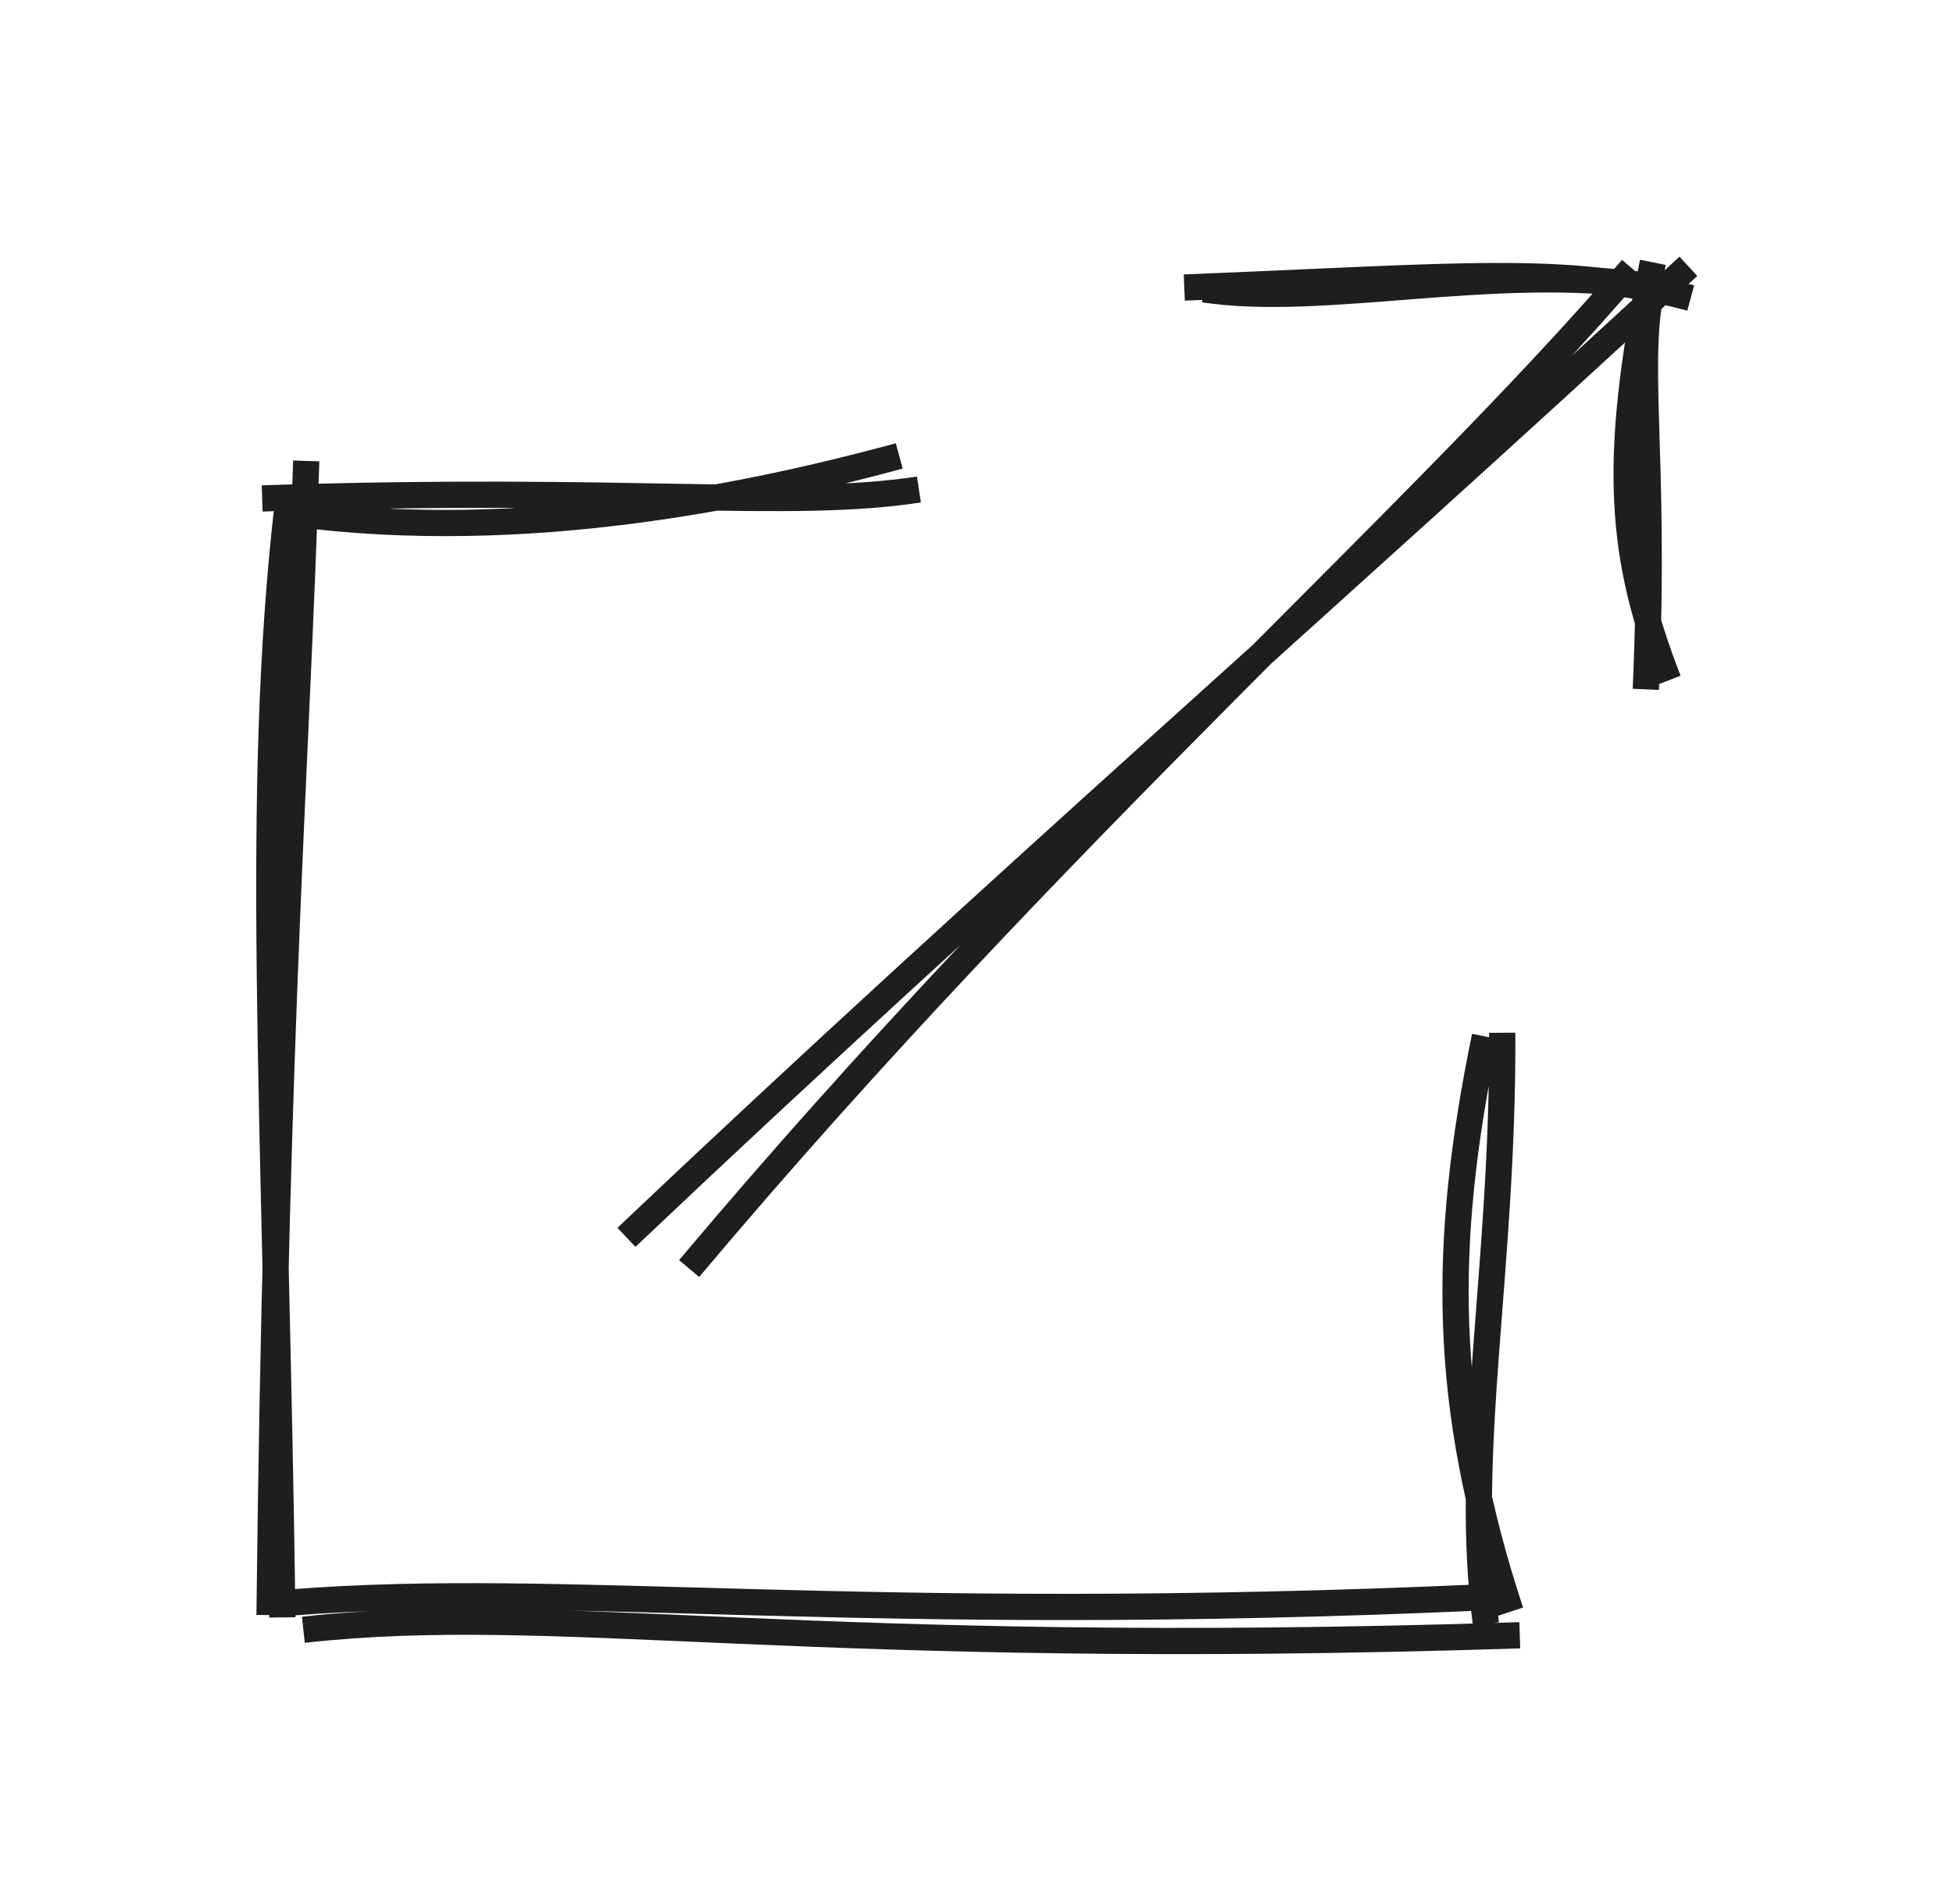
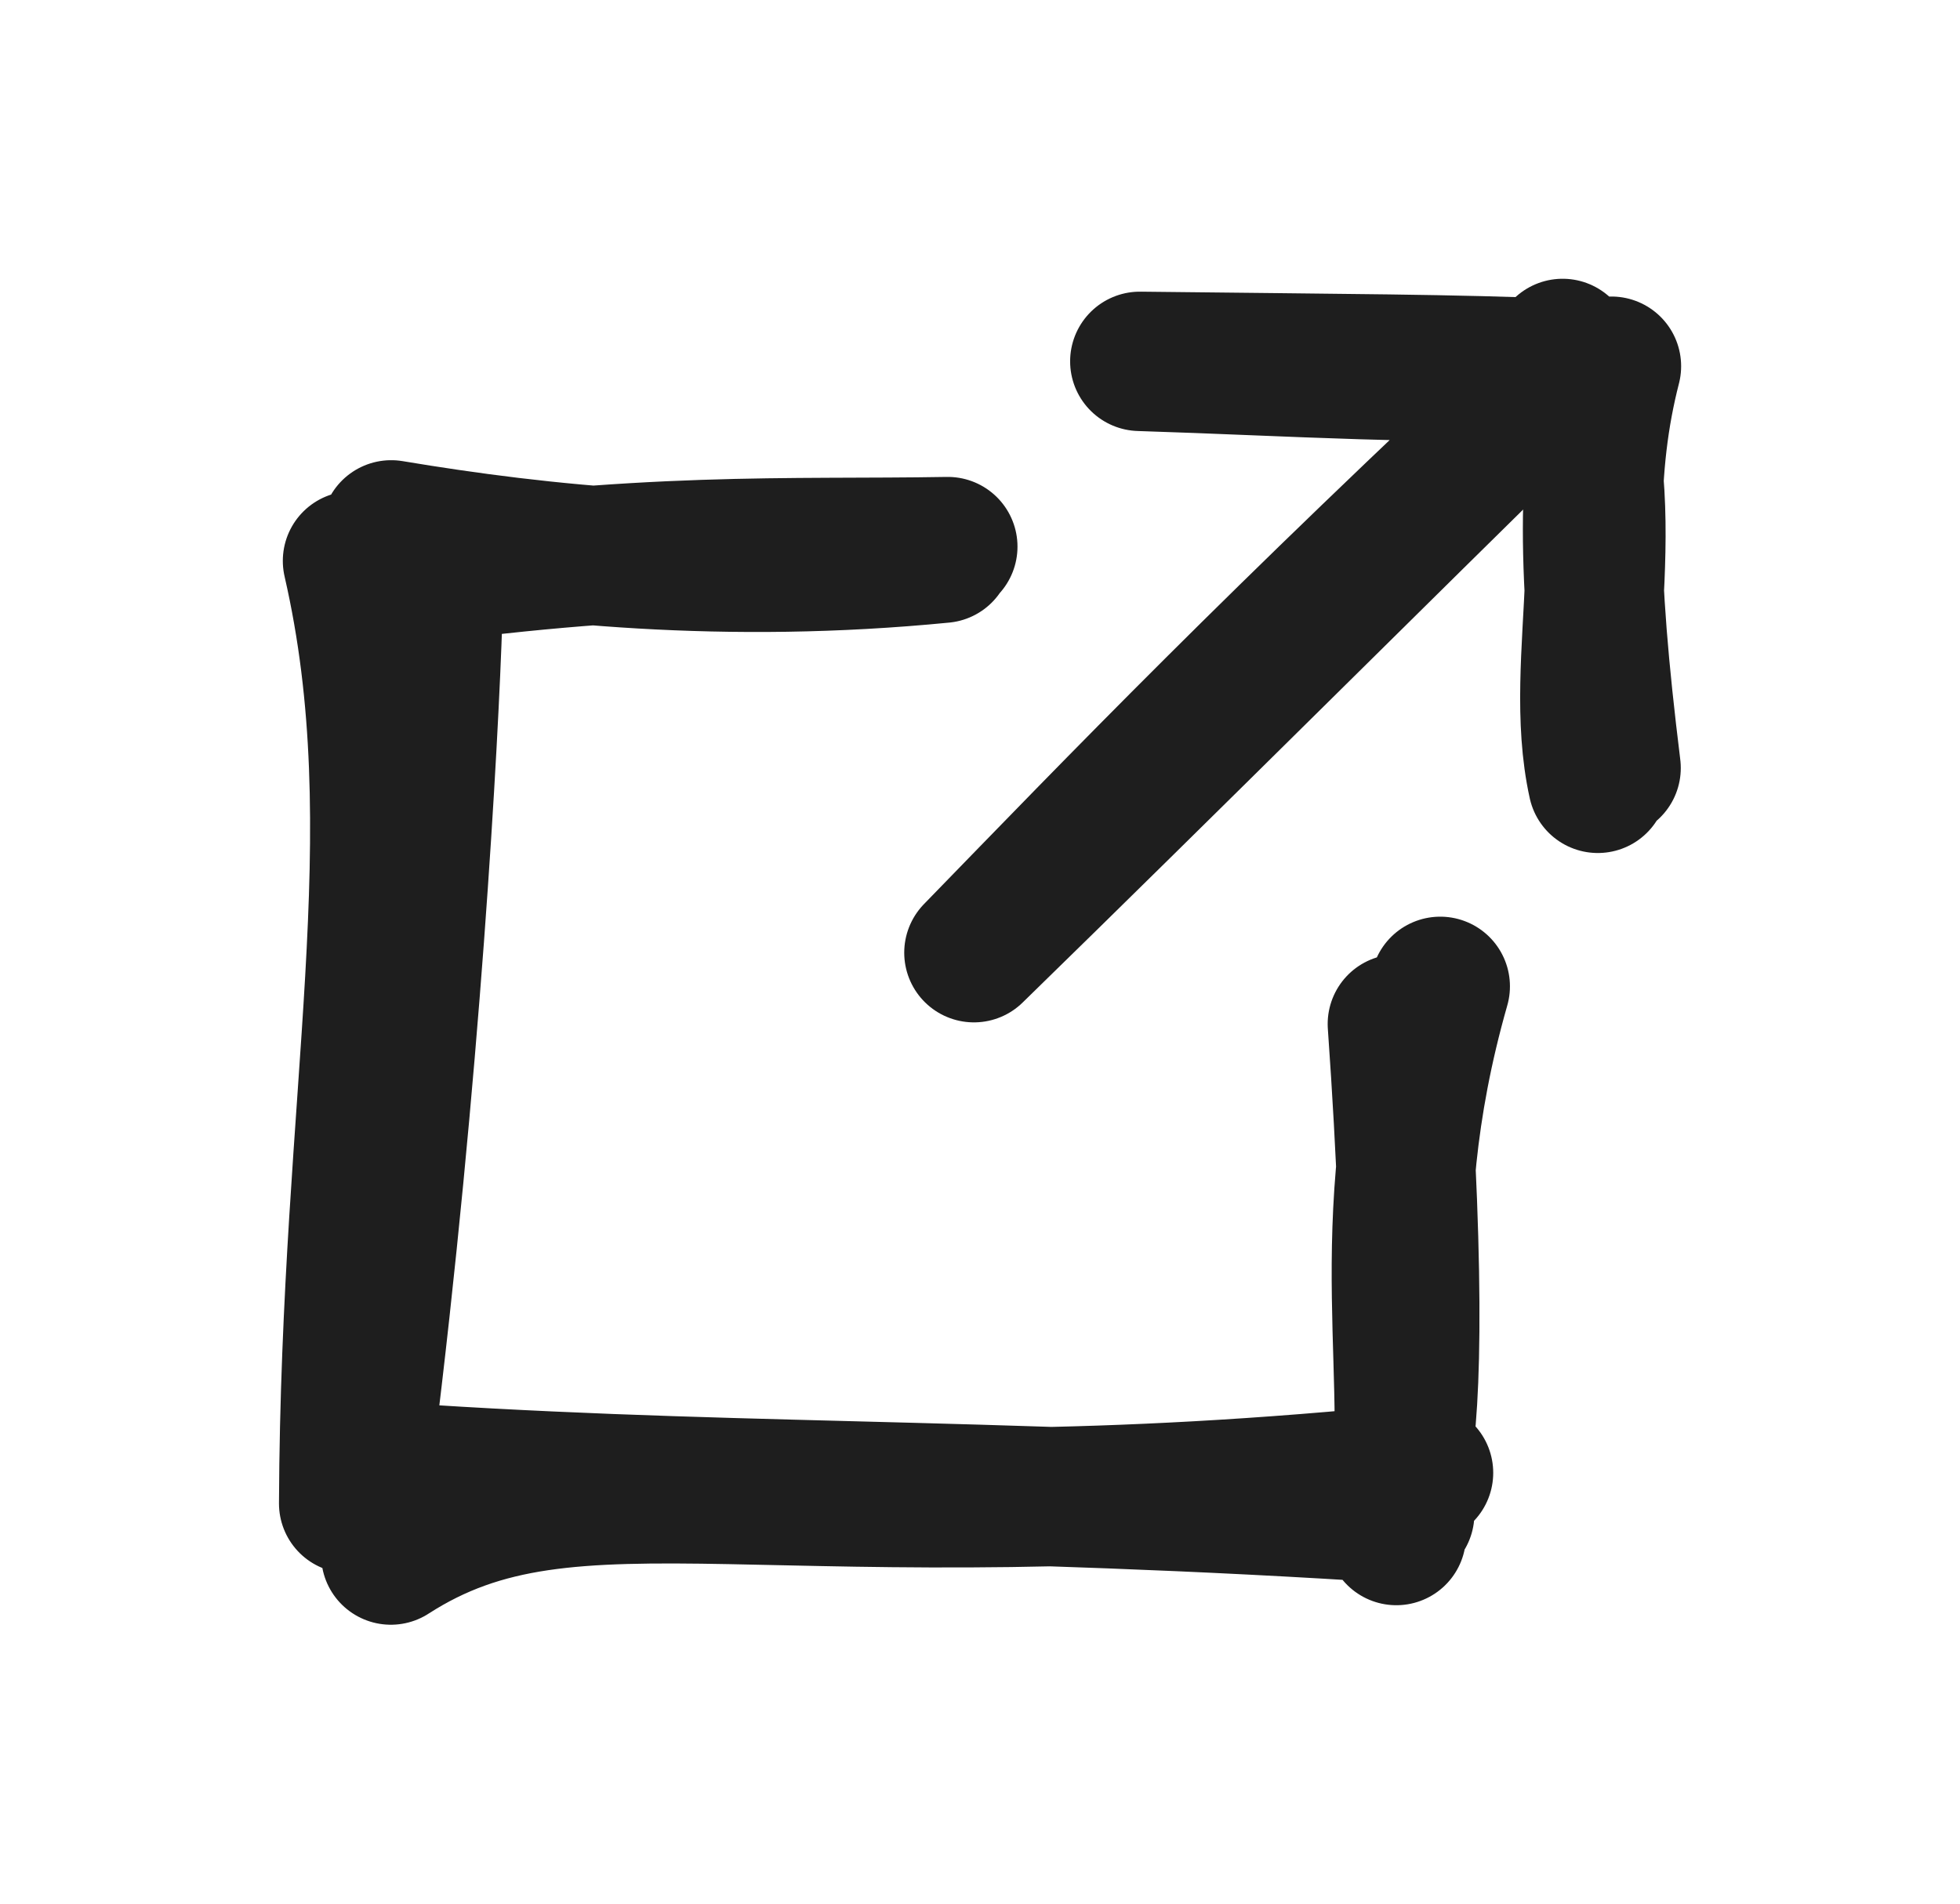
- <svg xmlns="http://www.w3.org/2000/svg" version="1.1" viewBox="0 0 74.464 72.563" width="148.927" height="145.126">
+ <svg xmlns="http://www.w3.org/2000/svg" version="1.1" viewBox="0 0 56.238 54.631" width="112.476" height="109.262">
  <defs>
-     <style class="style-fonts" />
+     <style class="style-fonts">
+       </style>
  </defs>
-   <rect x="0" y="0" width="74.464" height="72.563" fill="none" />
-   <g strokeLinecap="round">
-     <g transform="translate(35.74642 18.98209) rotate(0 -2.390917 21.12046)">
-       <path d="M-1.46 -1.6 C-6.96 -0.11, -15.67 1.76, -24.56 0.59 M-0.71 -0.32 C-5.72 0.44, -11.67 -0.44, -25.75 0.02 M-24.07 -1.41 C-24.48 11.02, -25.2 19.16, -25.47 42.59 M-24.78 0.27 C-26.05 11.35, -25.25 22.83, -24.98 42.68 M-24.18 43.15 C-14.4 42.07, -5.17 44.25, 22.2 43.36 M-24.65 42.11 C-14.04 41.28, -3.11 42.99, 20.89 41.91 M21.85 42.46 C19.27 34.62, 19.22 28.54, 20.87 20.53 M20.91 42.93 C20.03 36.37, 21.58 29.48, 21.53 20.39" stroke="#1e1e1e" strokeWidth="6" fill="none" />
+   <rect x="0" y="0" width="56.238" height="54.631" fill="none" />
+   <g stroke-linecap="round">
+     <g transform="translate(27.08469 15.83644) rotate(0 -1.531789 13.53124)">
+       <path d="M-0.04 0.04 C-6.25 0.65, -11.55 0.09, -15.86 -0.63 M0.11 -0.15 C-4.48 -0.07, -8.55 -0.32, -16.2 0.79 M-14.67 1.89 C-14.78 5.33, -15.3 14.96, -16.64 25.7 M-16.97 0.26 C-15.17 8.1, -17.03 15.48, -17.08 27.31 M-15.87 28.79 C-10.55 25.36, -5.12 28.37, 13.76 26.43 M-16.67 26.35 C-6.83 27.08, 0.96 26.8, 13.22 27.61 M12.98 28.23 C13.74 23.84, 12.2 19.62, 14.24 12.47 M13.05 26.39 C13.39 24.96, 13.56 21.37, 13.01 13.55" stroke="#1e1e1e" stroke-width="4" fill="none" />
    </g>
  </g>
  <mask />
-   <g strokeLinecap="round">
-     <g transform="translate(24.45444 47.41192) rotate(0 19.59864 -18.44353)">
-       <path d="M1.82 0.95 C15.84 -15.72, 29.71 -27.75, 37.77 -37.18 M-0.57 -0.24 C13.47 -13.55, 26.27 -24.63, 39.92 -37.26 M38.39 -36.51 C32.51 -37.37, 26.02 -35.69, 21.45 -36.38 M40.01 -36.05 C35.28 -37.33, 31.25 -36.87, 20.7 -36.45" stroke="#1e1e1e" strokeWidth="6" fill="none" />
+   <g stroke-linecap="round">
+     <g transform="translate(27.94482 27.34001) rotate(0 8.508975 -8.487209)">
+       <path d="M0 0 C4.2 -4.32, 8.53 -8.84, 17.02 -16.76 M0 0 C5.69 -5.55, 11.06 -10.92, 17.02 -16.76 M17.02 -16.76 C13.67 -16.9, 10.74 -16.9, 4.76 -16.97 M17.02 -16.76 C13.16 -16.55, 9.22 -16.83, 4.76 -16.97" stroke="#1e1e1e" stroke-width="4" fill="none" />
    </g>
  </g>
  <mask />
-   <g strokeLinecap="round">
-     <g transform="translate(62.38111 11.00135) rotate(0 0.2403507 7.941541)">
-       <path d="M0.64 -1 C-0.94 6.72, -0.58 10.29, 1.23 14.94 M0.72 -0.55 C-0.14 2.58, 0.78 6, 0.37 15.28" stroke="#1e1e1e" strokeWidth="6" fill="none" />
+   <g stroke-linecap="round">
+     <g transform="translate(45.76645 10.40969) rotate(0 0.1532345 5.713833)">
+       <path d="M-0.93 -0.41 C0.99 4.15, -0.72 8.45, 0.08 12.07 M0.47 0.1 C-0.25 2.91, -0.25 5.89, 0.46 11.63" stroke="#1e1e1e" stroke-width="4" fill="none" />
    </g>
  </g>
+   <mask />
</svg>
